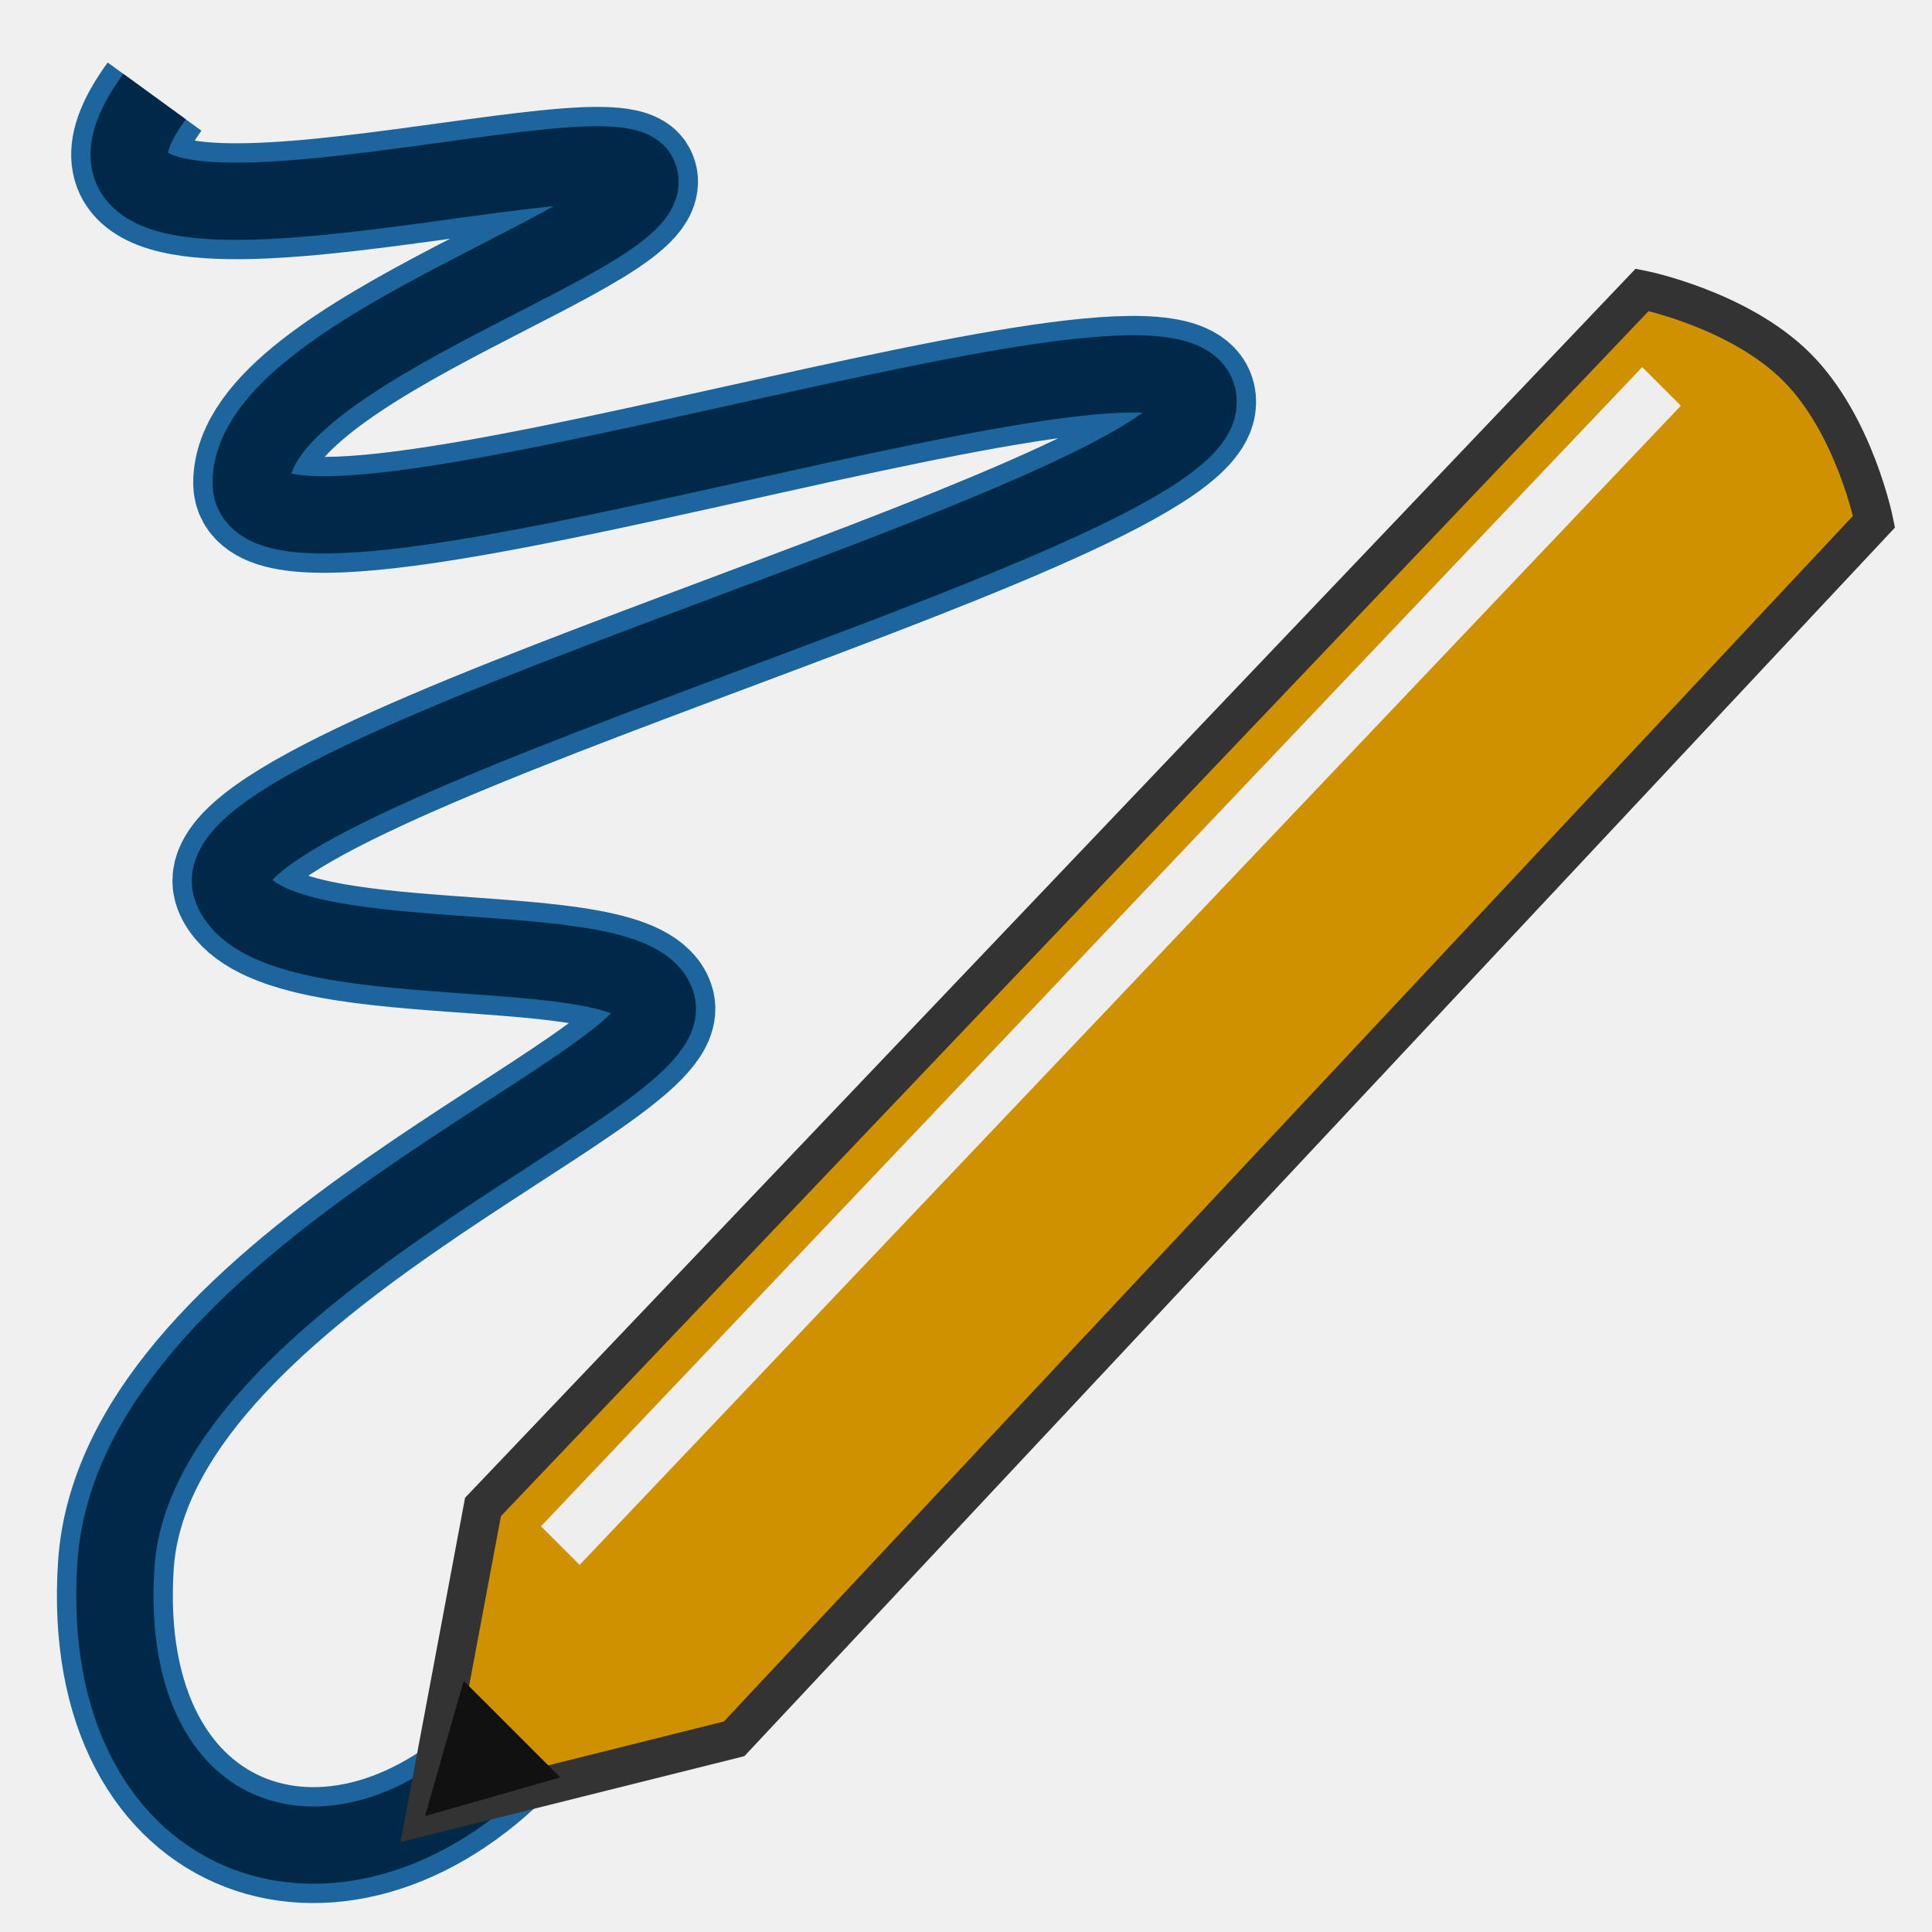
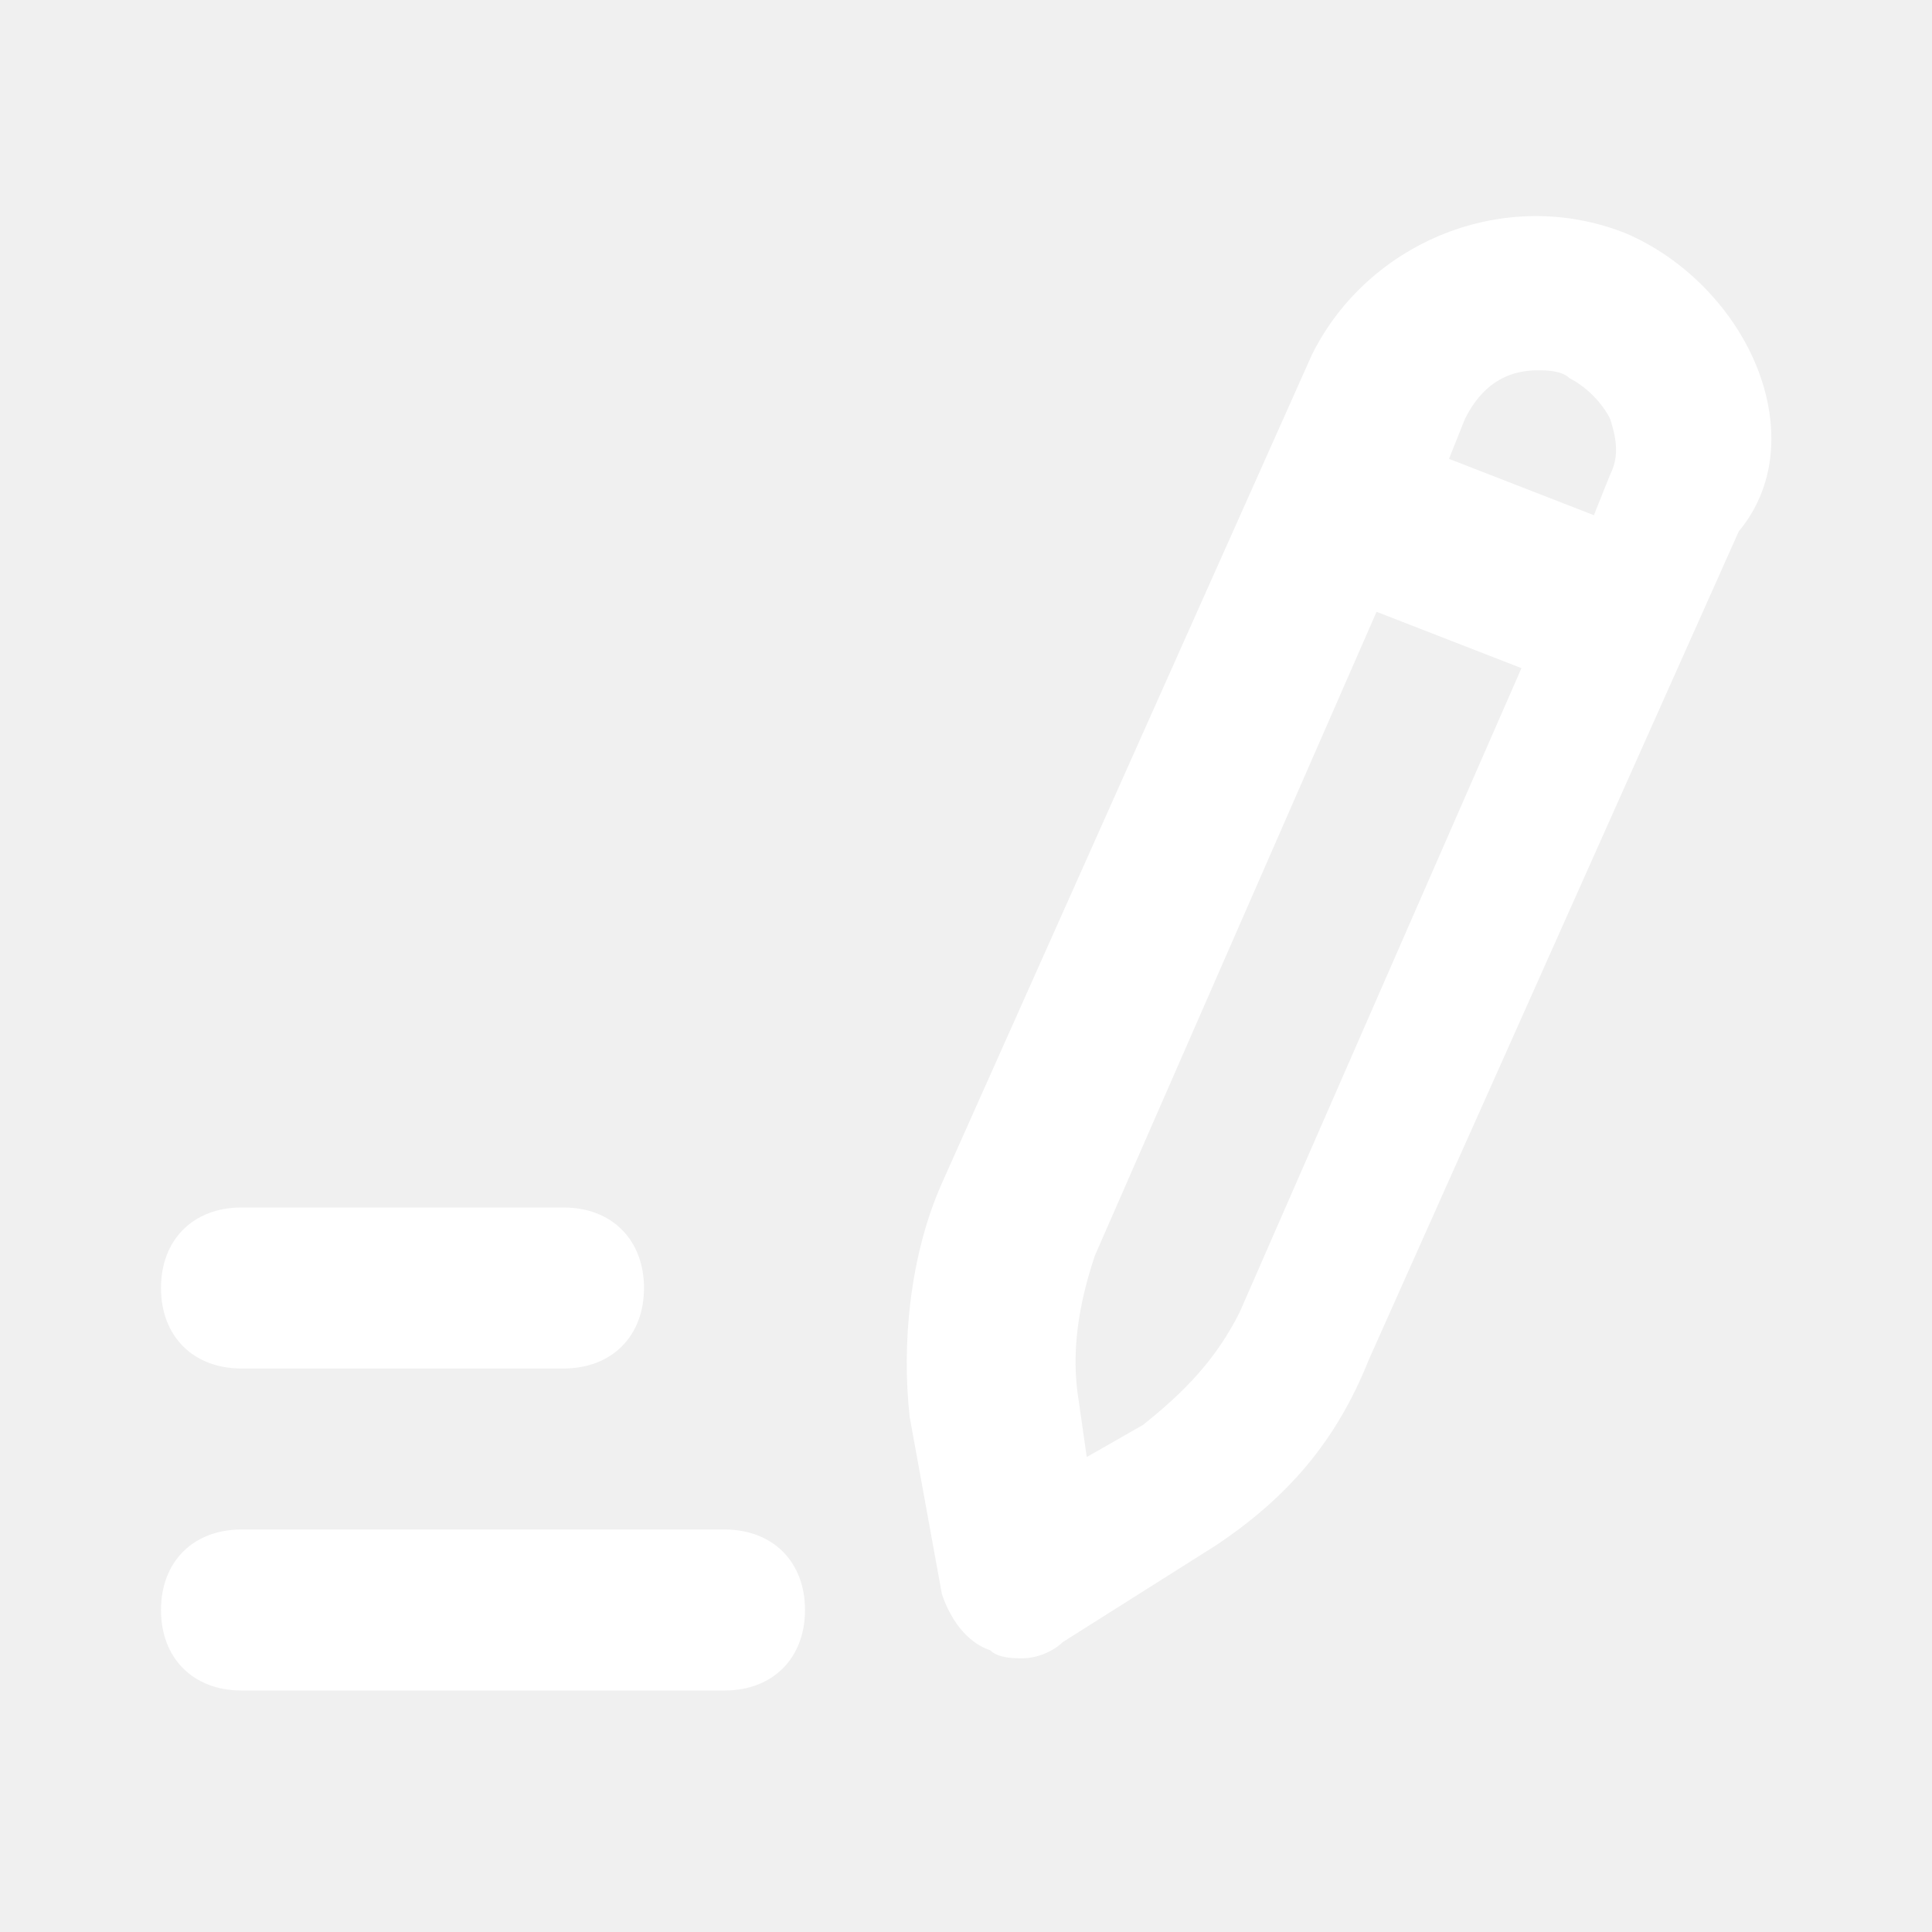
- <svg xmlns="http://www.w3.org/2000/svg" width="800px" height="800px" viewBox="0 0 100 100" version="1.1">
-   <path style="fill:none;stroke:#1D669D;stroke-width:6;" d="m 8,5 c -8,11 23,1.4 25,4 2,3 -20,9 -20,16 0,7 50,-11 49,-4 -1,6 -52.3,19 -50,25 2,5 21,2 22,6 1,4 -27,14 -28,29 -1,15 12,19 21,9" />
-   <path style="fill:none;stroke:#002949;stroke-width:4;" d="m 8,5 c -8,11 23,1.4 25,4 2,3 -20,9 -20,16 0,7 50,-11 49,-4 -1,6 -52.3,19 -50,25 2,5 21,2 22,6 1,4 -27,14 -28,29 -1,15 12,19 21,9" />
-   <path style="fill:#CF9100;stroke:#333333;stroke-width:2;" d="M 25,78 85,15 c 0,0 5,1 8,4 3,3 4,8 4,8 L 38,90 22,94 z" />
-   <path style="fill:#eeeeee" d="M 85,19 28,79 30,81 87,21 z" />
-   <path style="fill:#111111" d="m 22,94 7,-2 -5,-5 z" />
+ <svg xmlns="http://www.w3.org/2000/svg" width="800px" height="800px" viewBox="0 0 24 24" version="1.1" xml:space="preserve" fill="#ffffff">
+   <g id="SVGRepo_bgCarrier" stroke-width="0" />
+   <g id="SVGRepo_tracerCarrier" stroke-linecap="round" stroke-linejoin="round" />
+   <g id="SVGRepo_iconCarrier">
+     <style type="text/css"> .st0{opacity:0.2;fill:none;stroke:#000000;stroke-width:5.000000e-02;stroke-miterlimit:10;} </style>
+     <g id="grid_system" />
+     <g id="_icons">
+       <g>
+         <path d="M21.8,4.5c-0.3-0.7-0.9-1.3-1.6-1.6c-1.5-0.6-3.2,0.1-3.9,1.5l-4.6,10.3c-0.4,0.9-0.5,2-0.4,2.9l0.4,2.2 c0.1,0.3,0.3,0.6,0.6,0.7c0.1,0.1,0.3,0.1,0.4,0.1c0.2,0,0.4-0.1,0.5-0.2l1.9-1.2c0.9-0.6,1.5-1.3,1.9-2.3l4.6-10.3 C22.1,6,22.1,5.2,21.8,4.5z M15.4,16.3c-0.3,0.6-0.7,1-1.2,1.4l-0.7,0.4l-0.1-0.7c-0.1-0.6,0-1.2,0.2-1.8l3.5-8l1.8,0.7L15.4,16.3 z M20,5.9l-0.2,0.5L18,5.7l0.2-0.5c0.2-0.4,0.5-0.6,0.9-0.6c0.1,0,0.3,0,0.4,0.1C19.7,4.8,19.9,5,20,5.2c0,0,0,0,0,0 C20.1,5.5,20.1,5.7,20,5.9z" />
+         <path d="M3,17h4c0.6,0,1-0.4,1-1s-0.4-1-1-1H3c-0.6,0-1,0.4-1,1S2.4,17,3,17z" />
+         <path d="M9,19H3c-0.6,0-1,0.4-1,1s0.4,1,1,1h6c0.6,0,1-0.4,1-1S9.6,19,9,19z" />
+       </g>
+     </g>
+   </g>
</svg>
